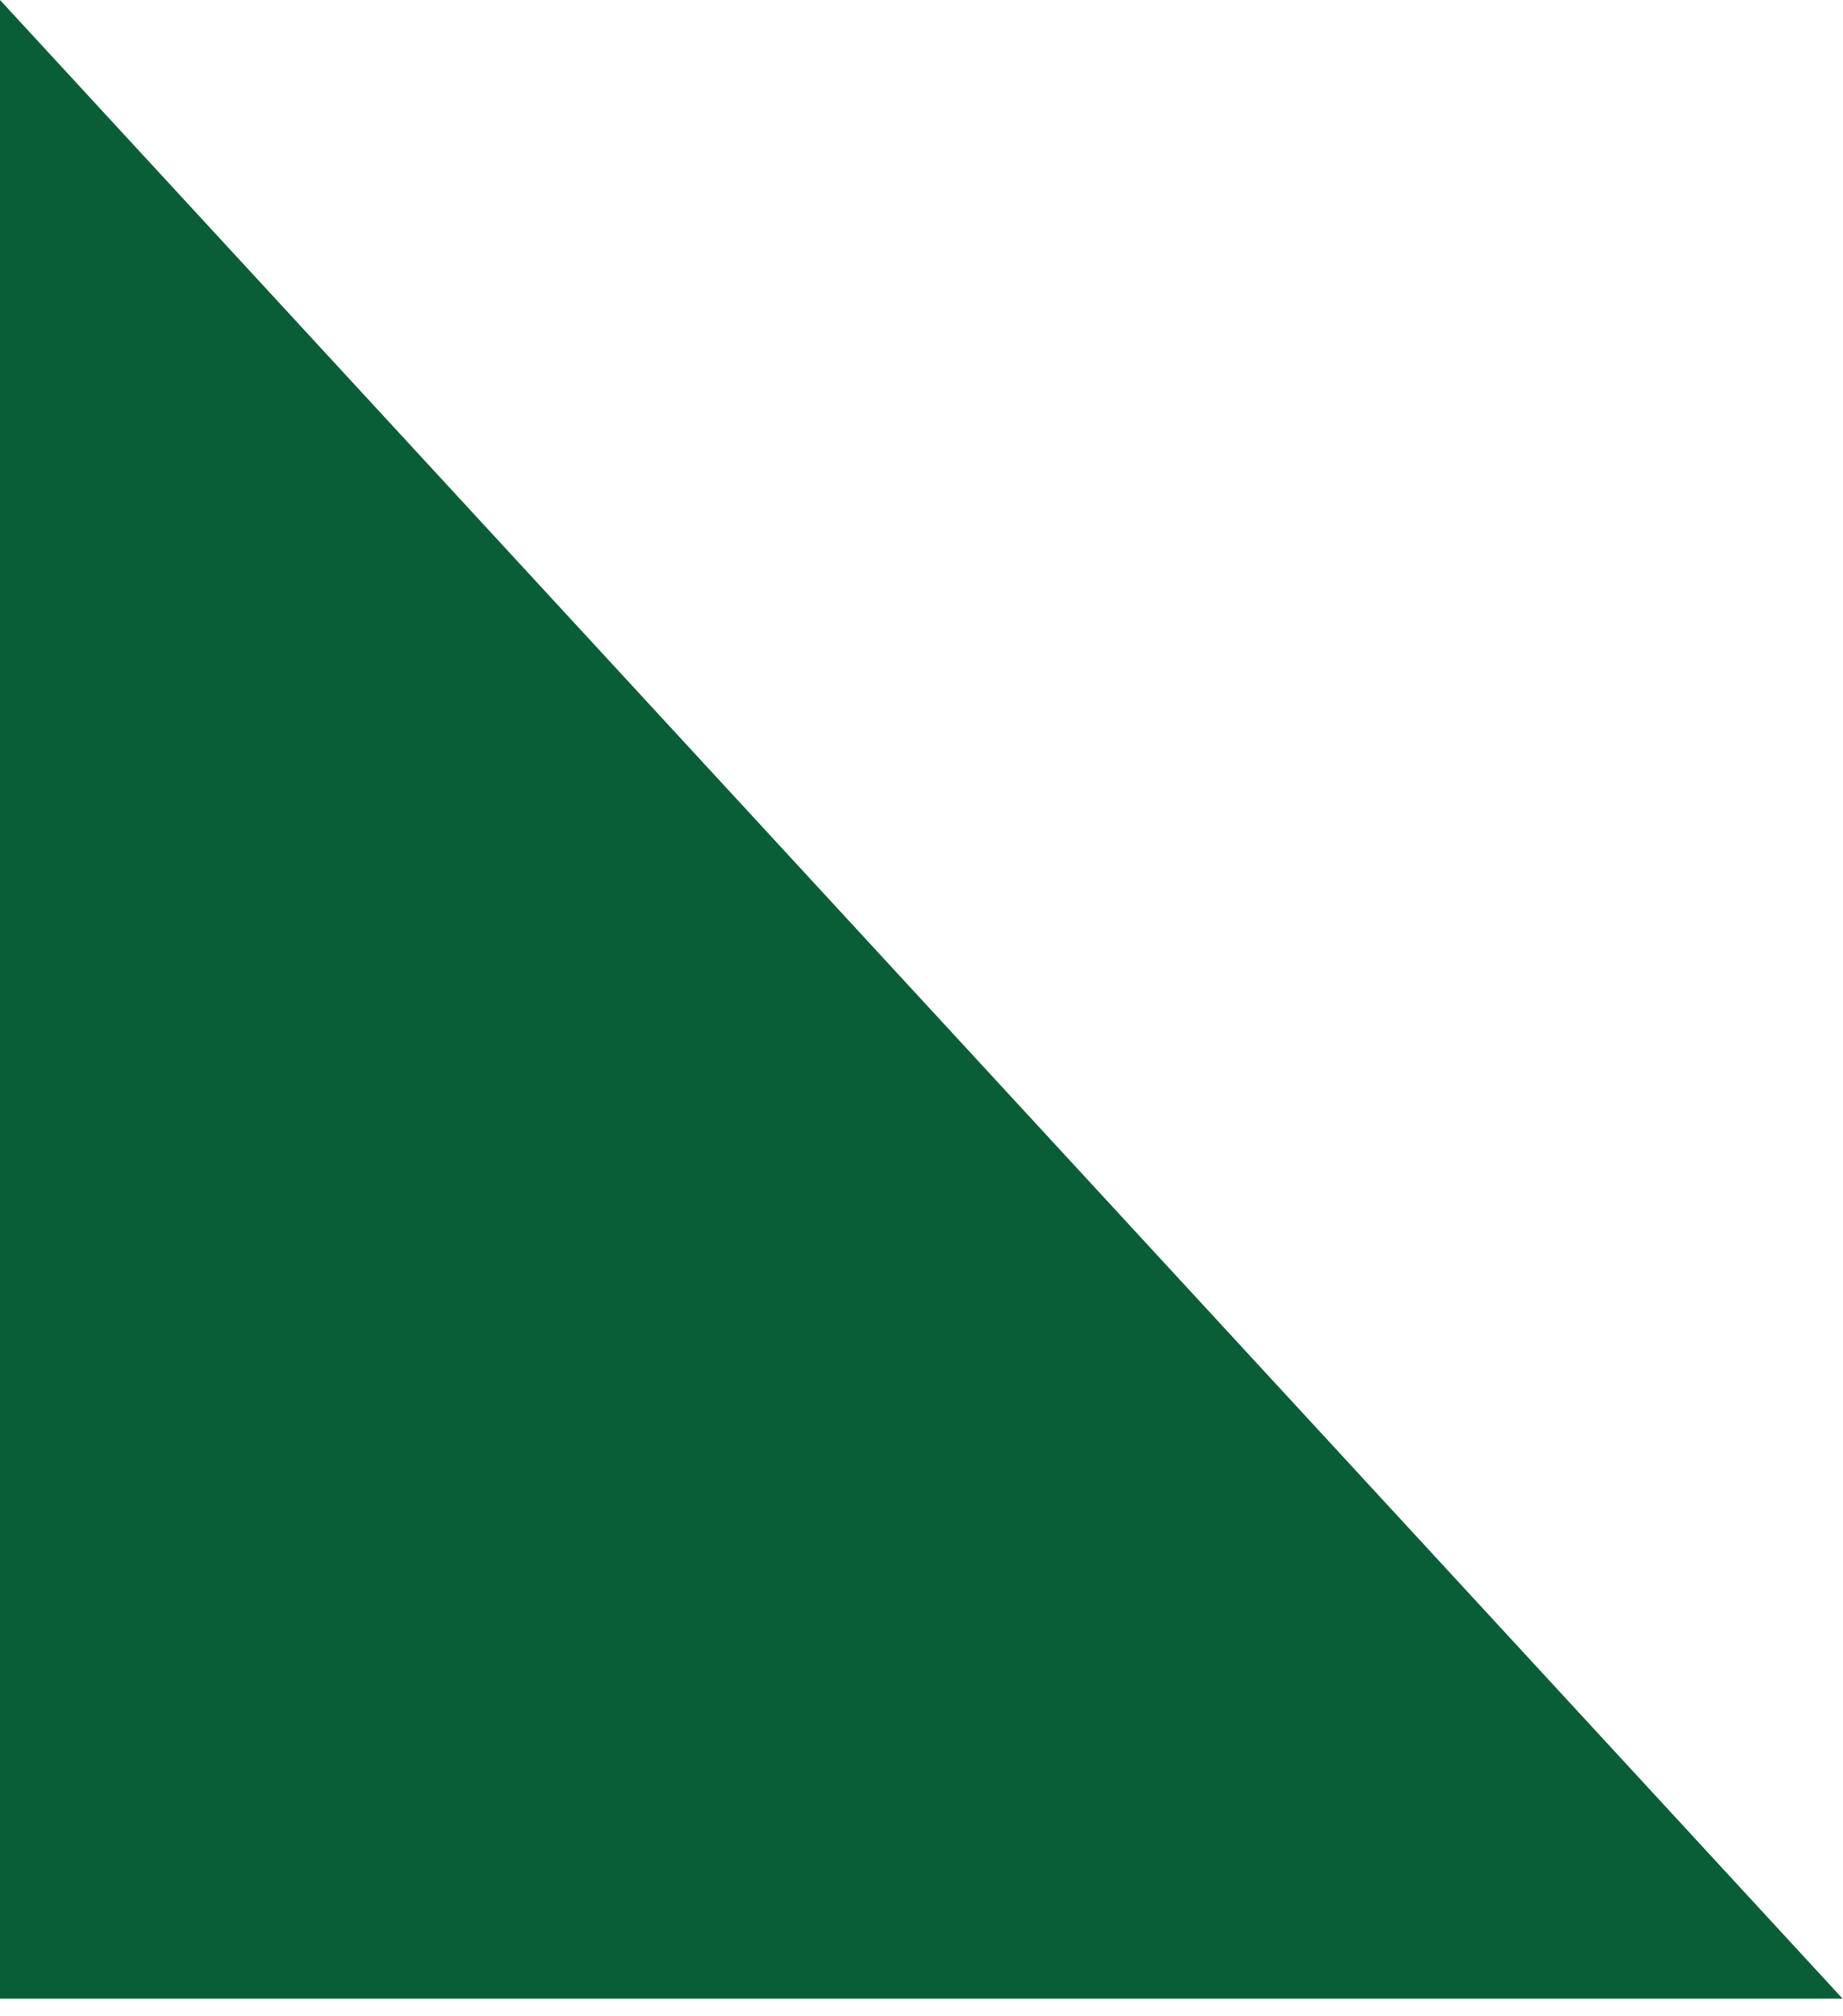
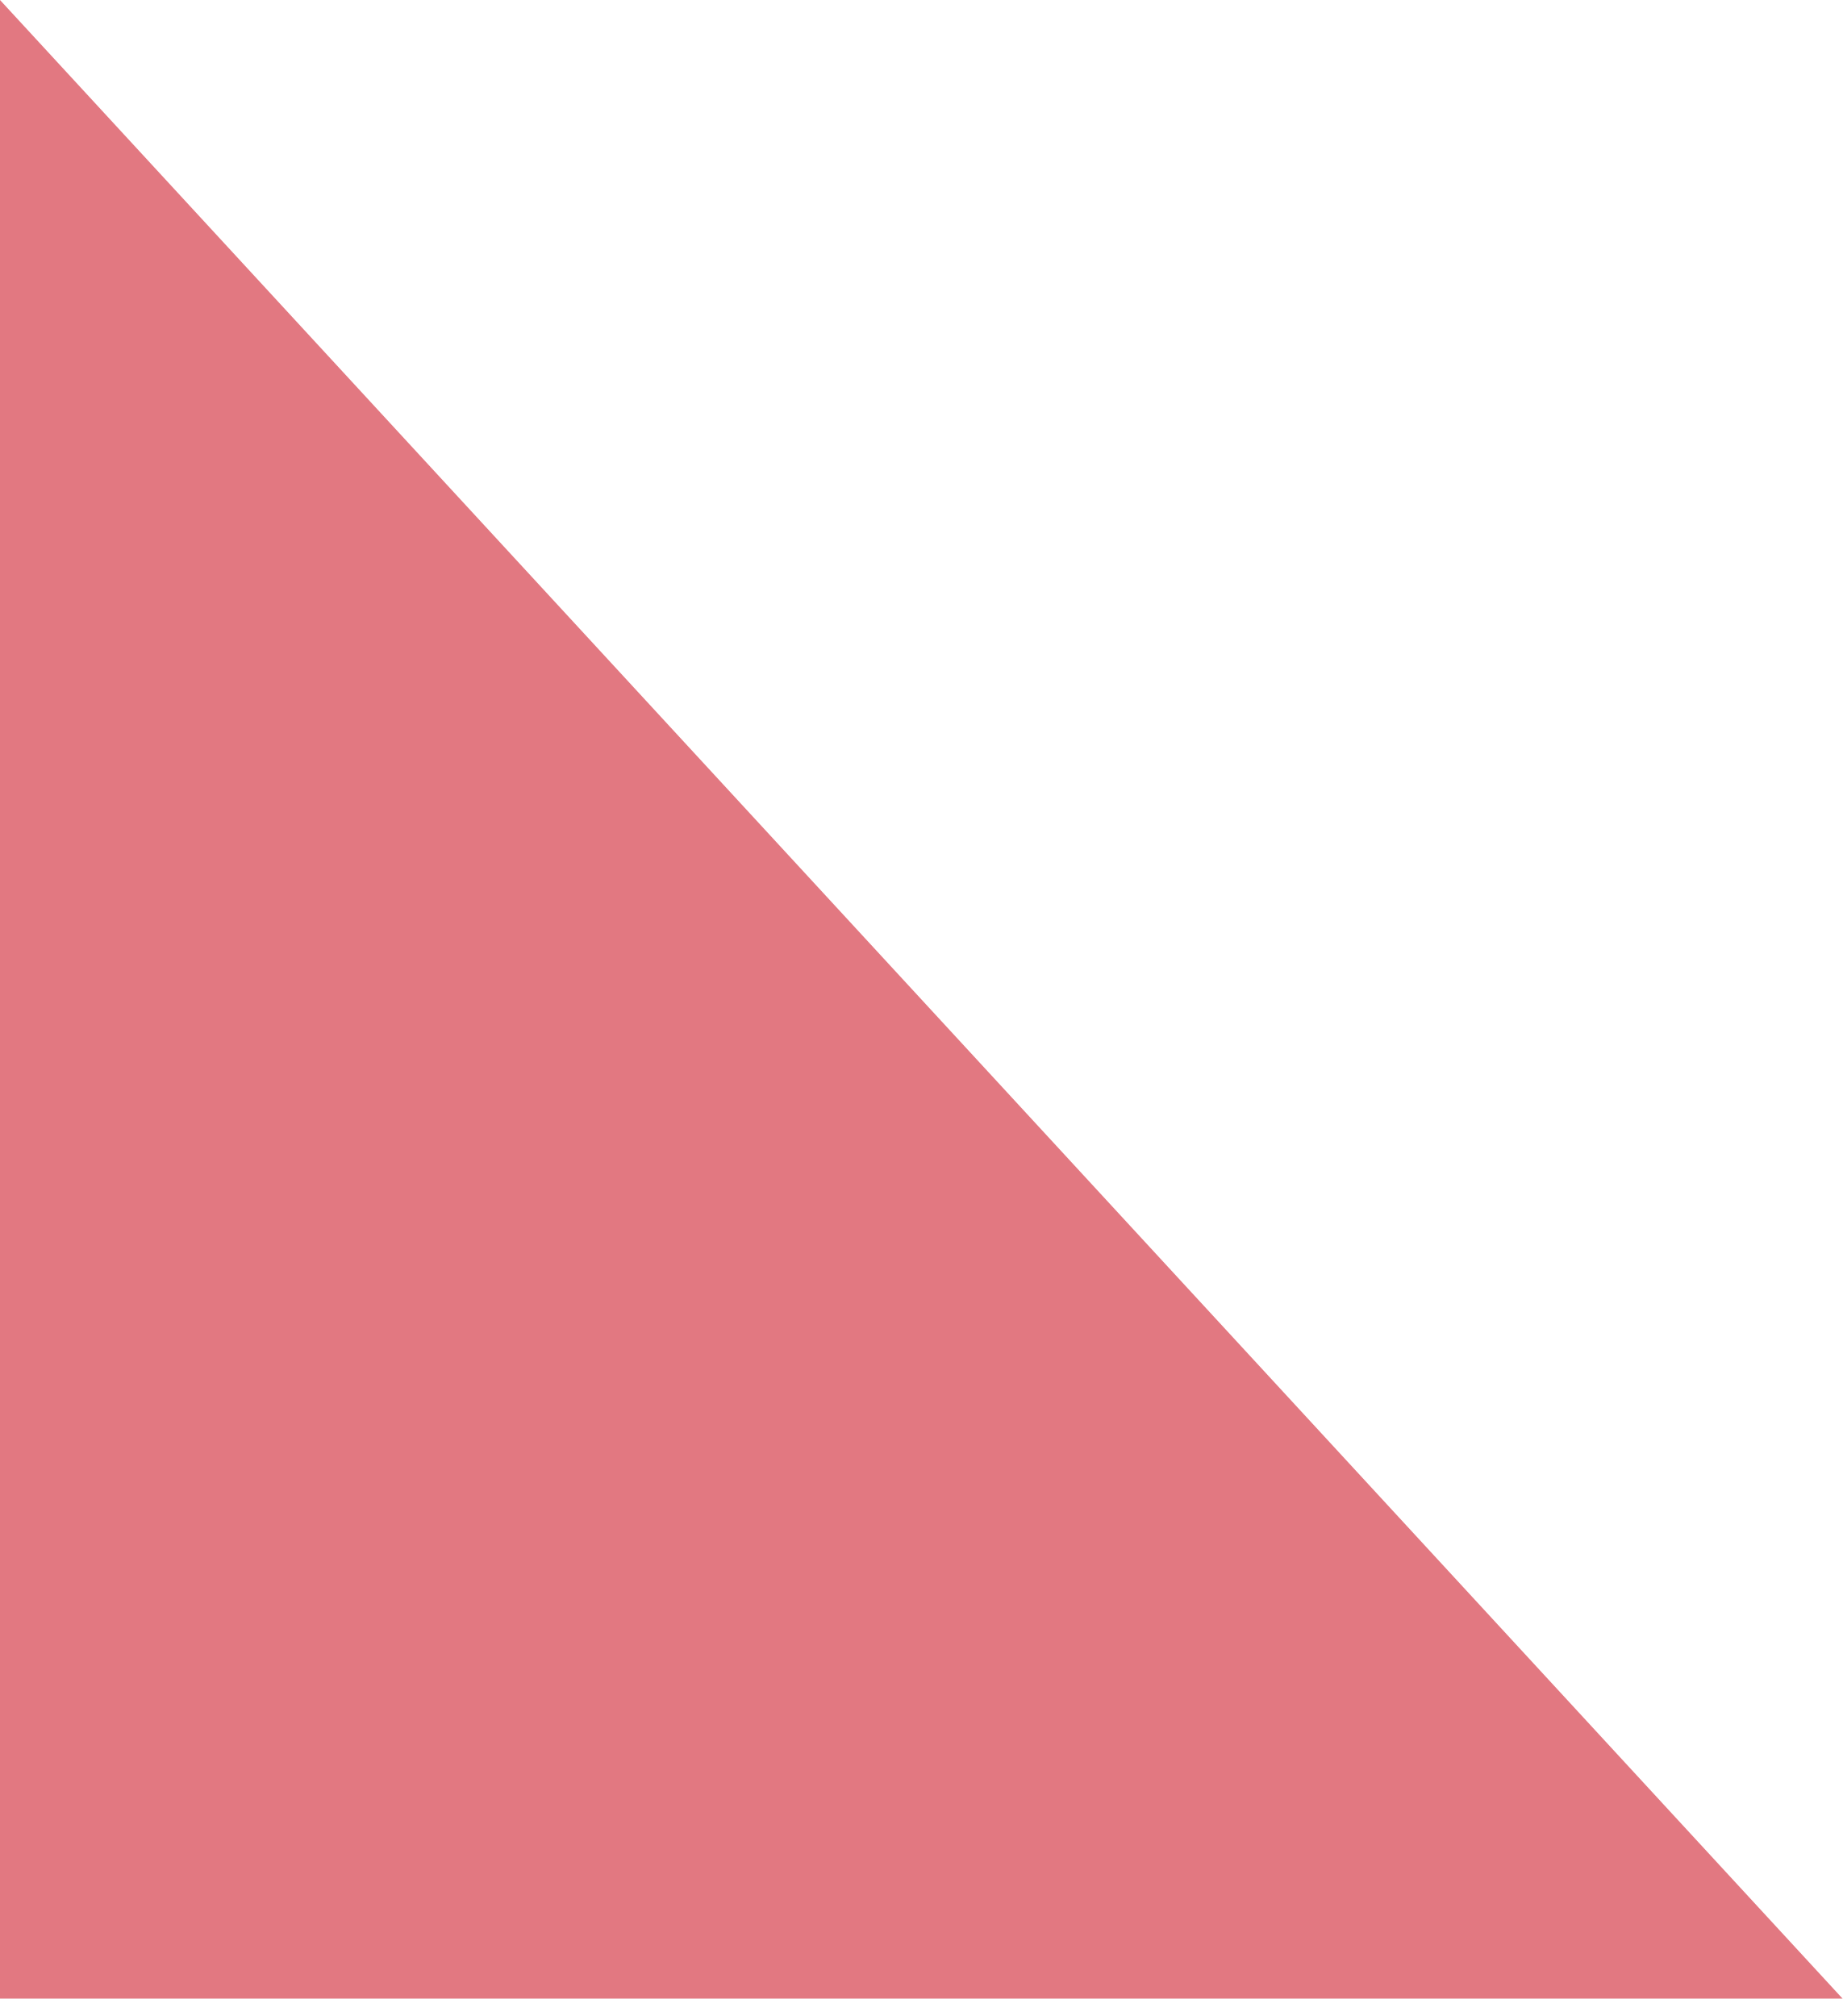
<svg xmlns="http://www.w3.org/2000/svg" width="53" height="58" viewBox="0 0 53 58" fill="none">
-   <path id="路径 8" fill-rule="evenodd" style="fill:#095E38" transform="translate(-2.25 2.25)  rotate(90 28.75 26.5)" opacity="1" d="M0 53L57.5 0L57.5 53L0 53Z" />
+   <path id="路径 8" fill-rule="evenodd" style="fill:#E27881" transform="translate(-2.25 2.25)  rotate(90 28.75 26.5)" opacity="1" d="M0 53L57.5 0L57.5 53L0 53Z" />
</svg>
